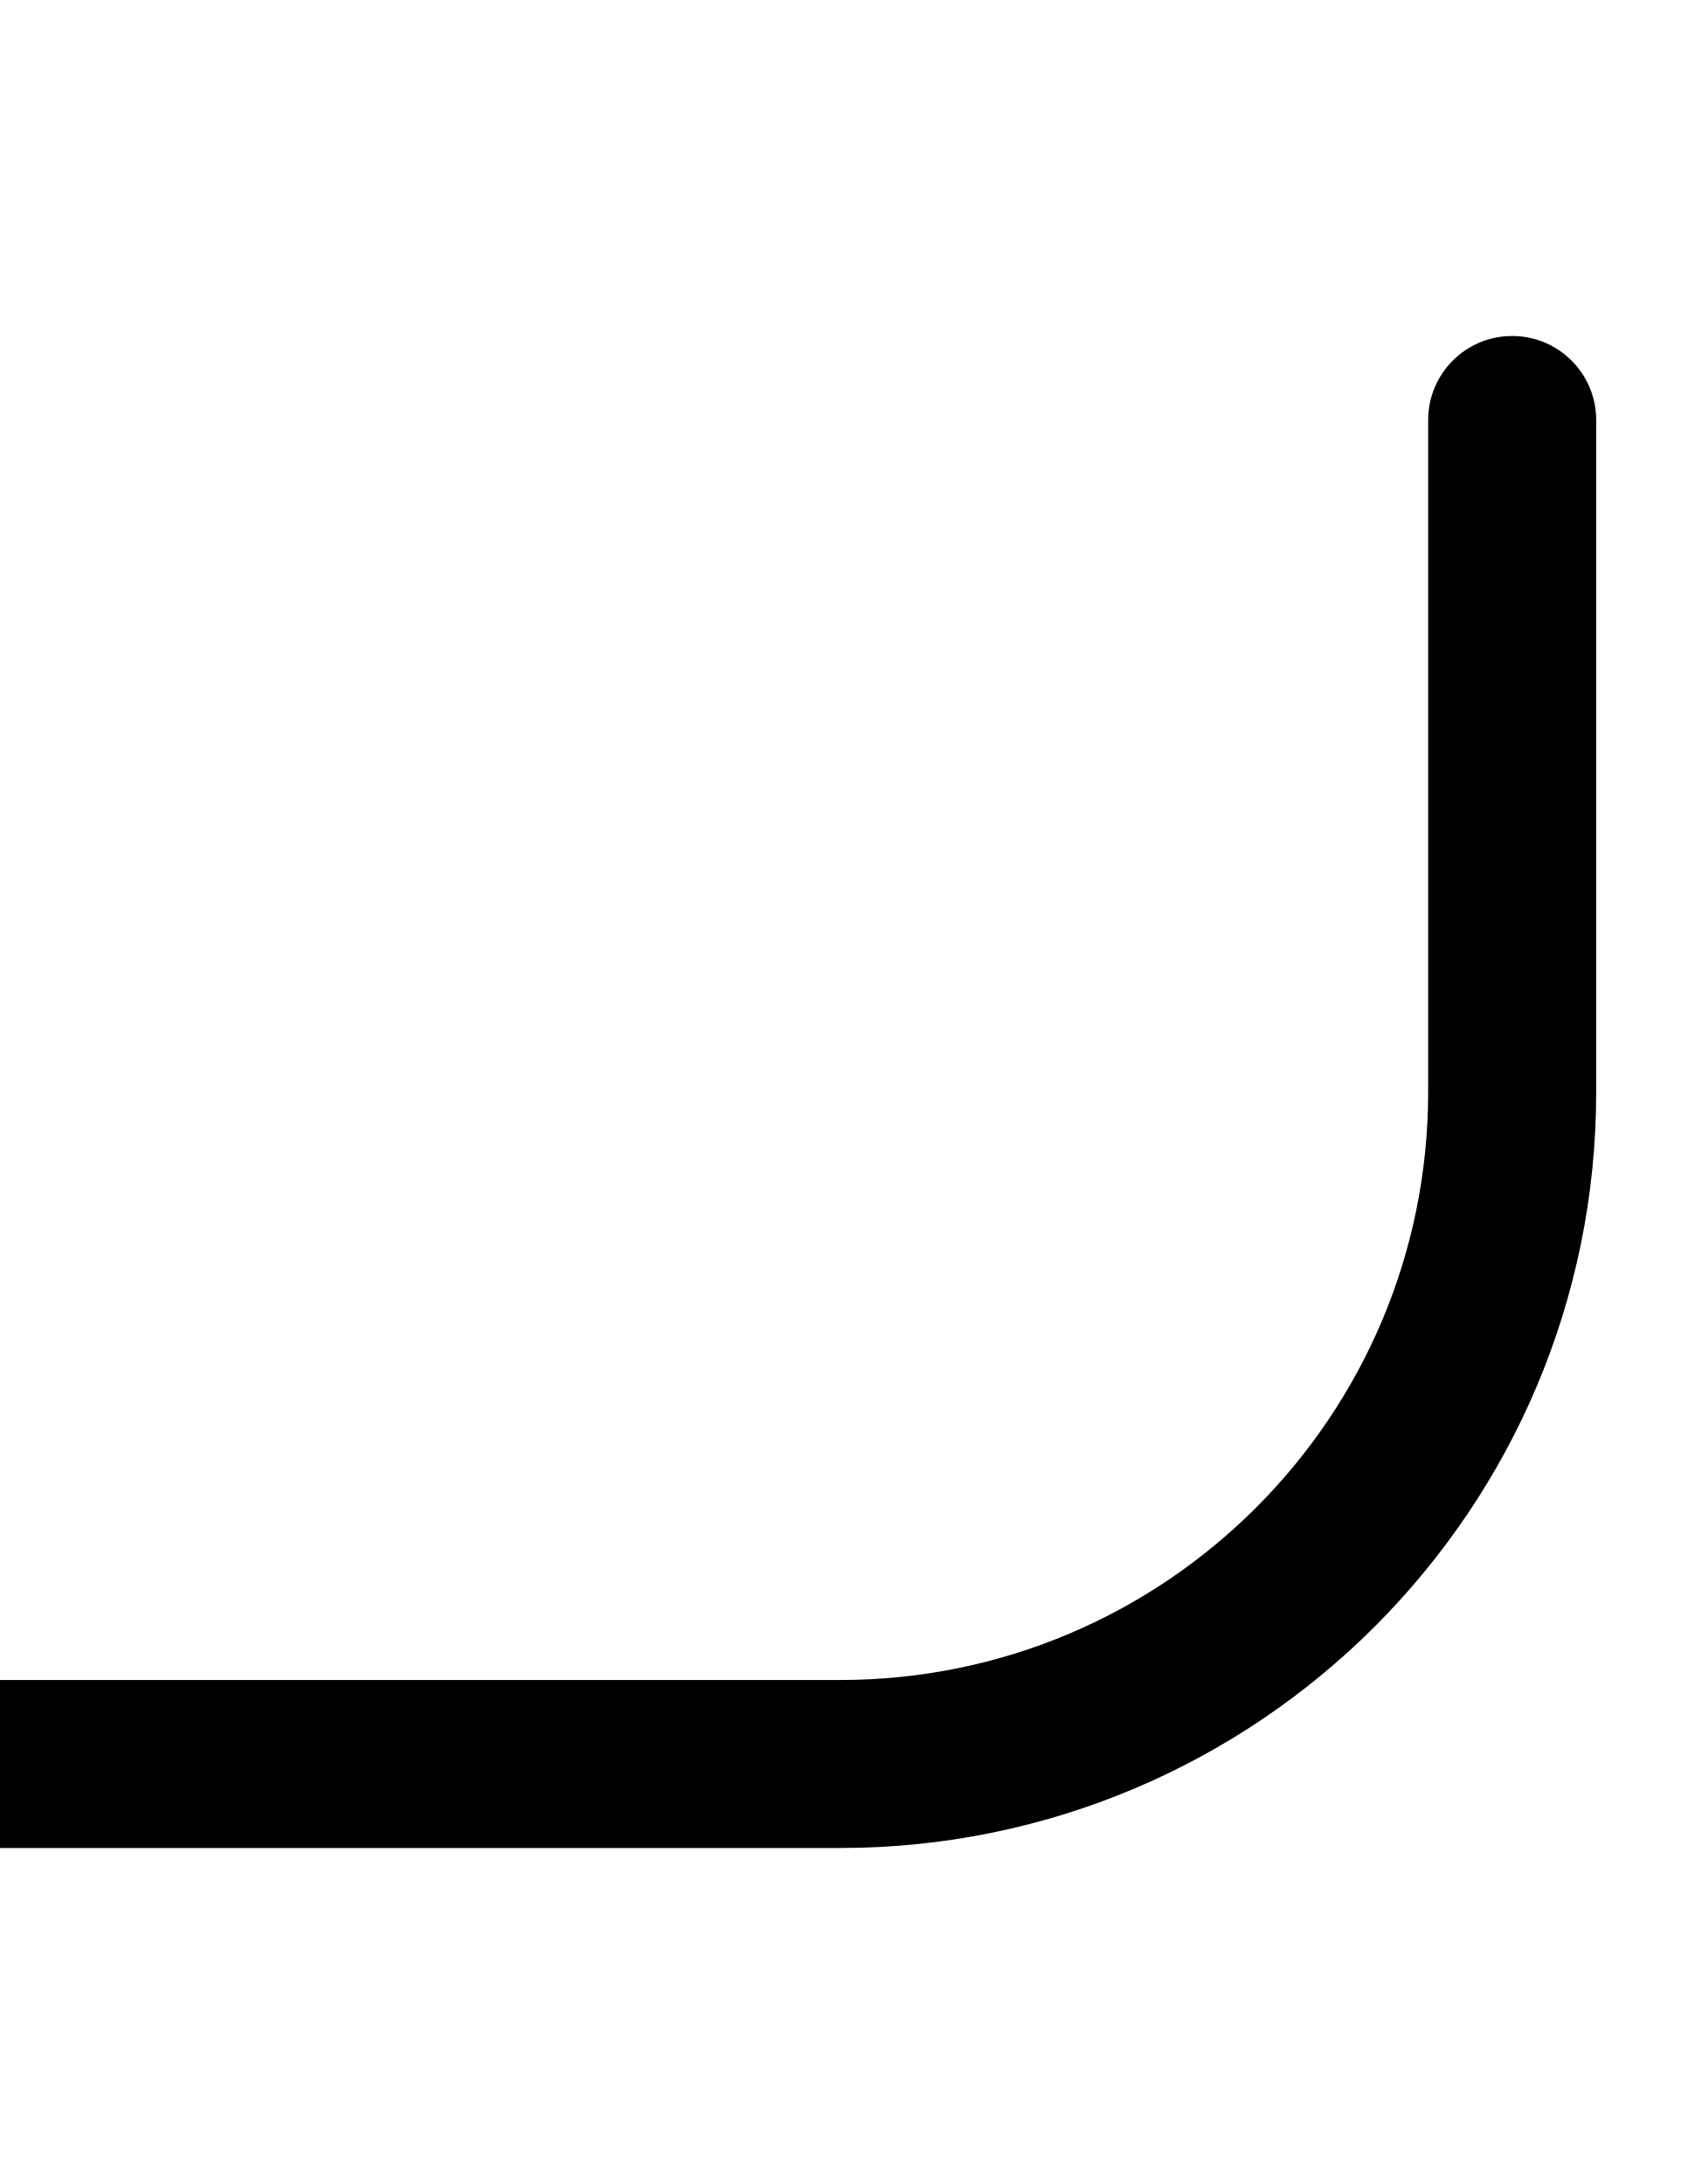
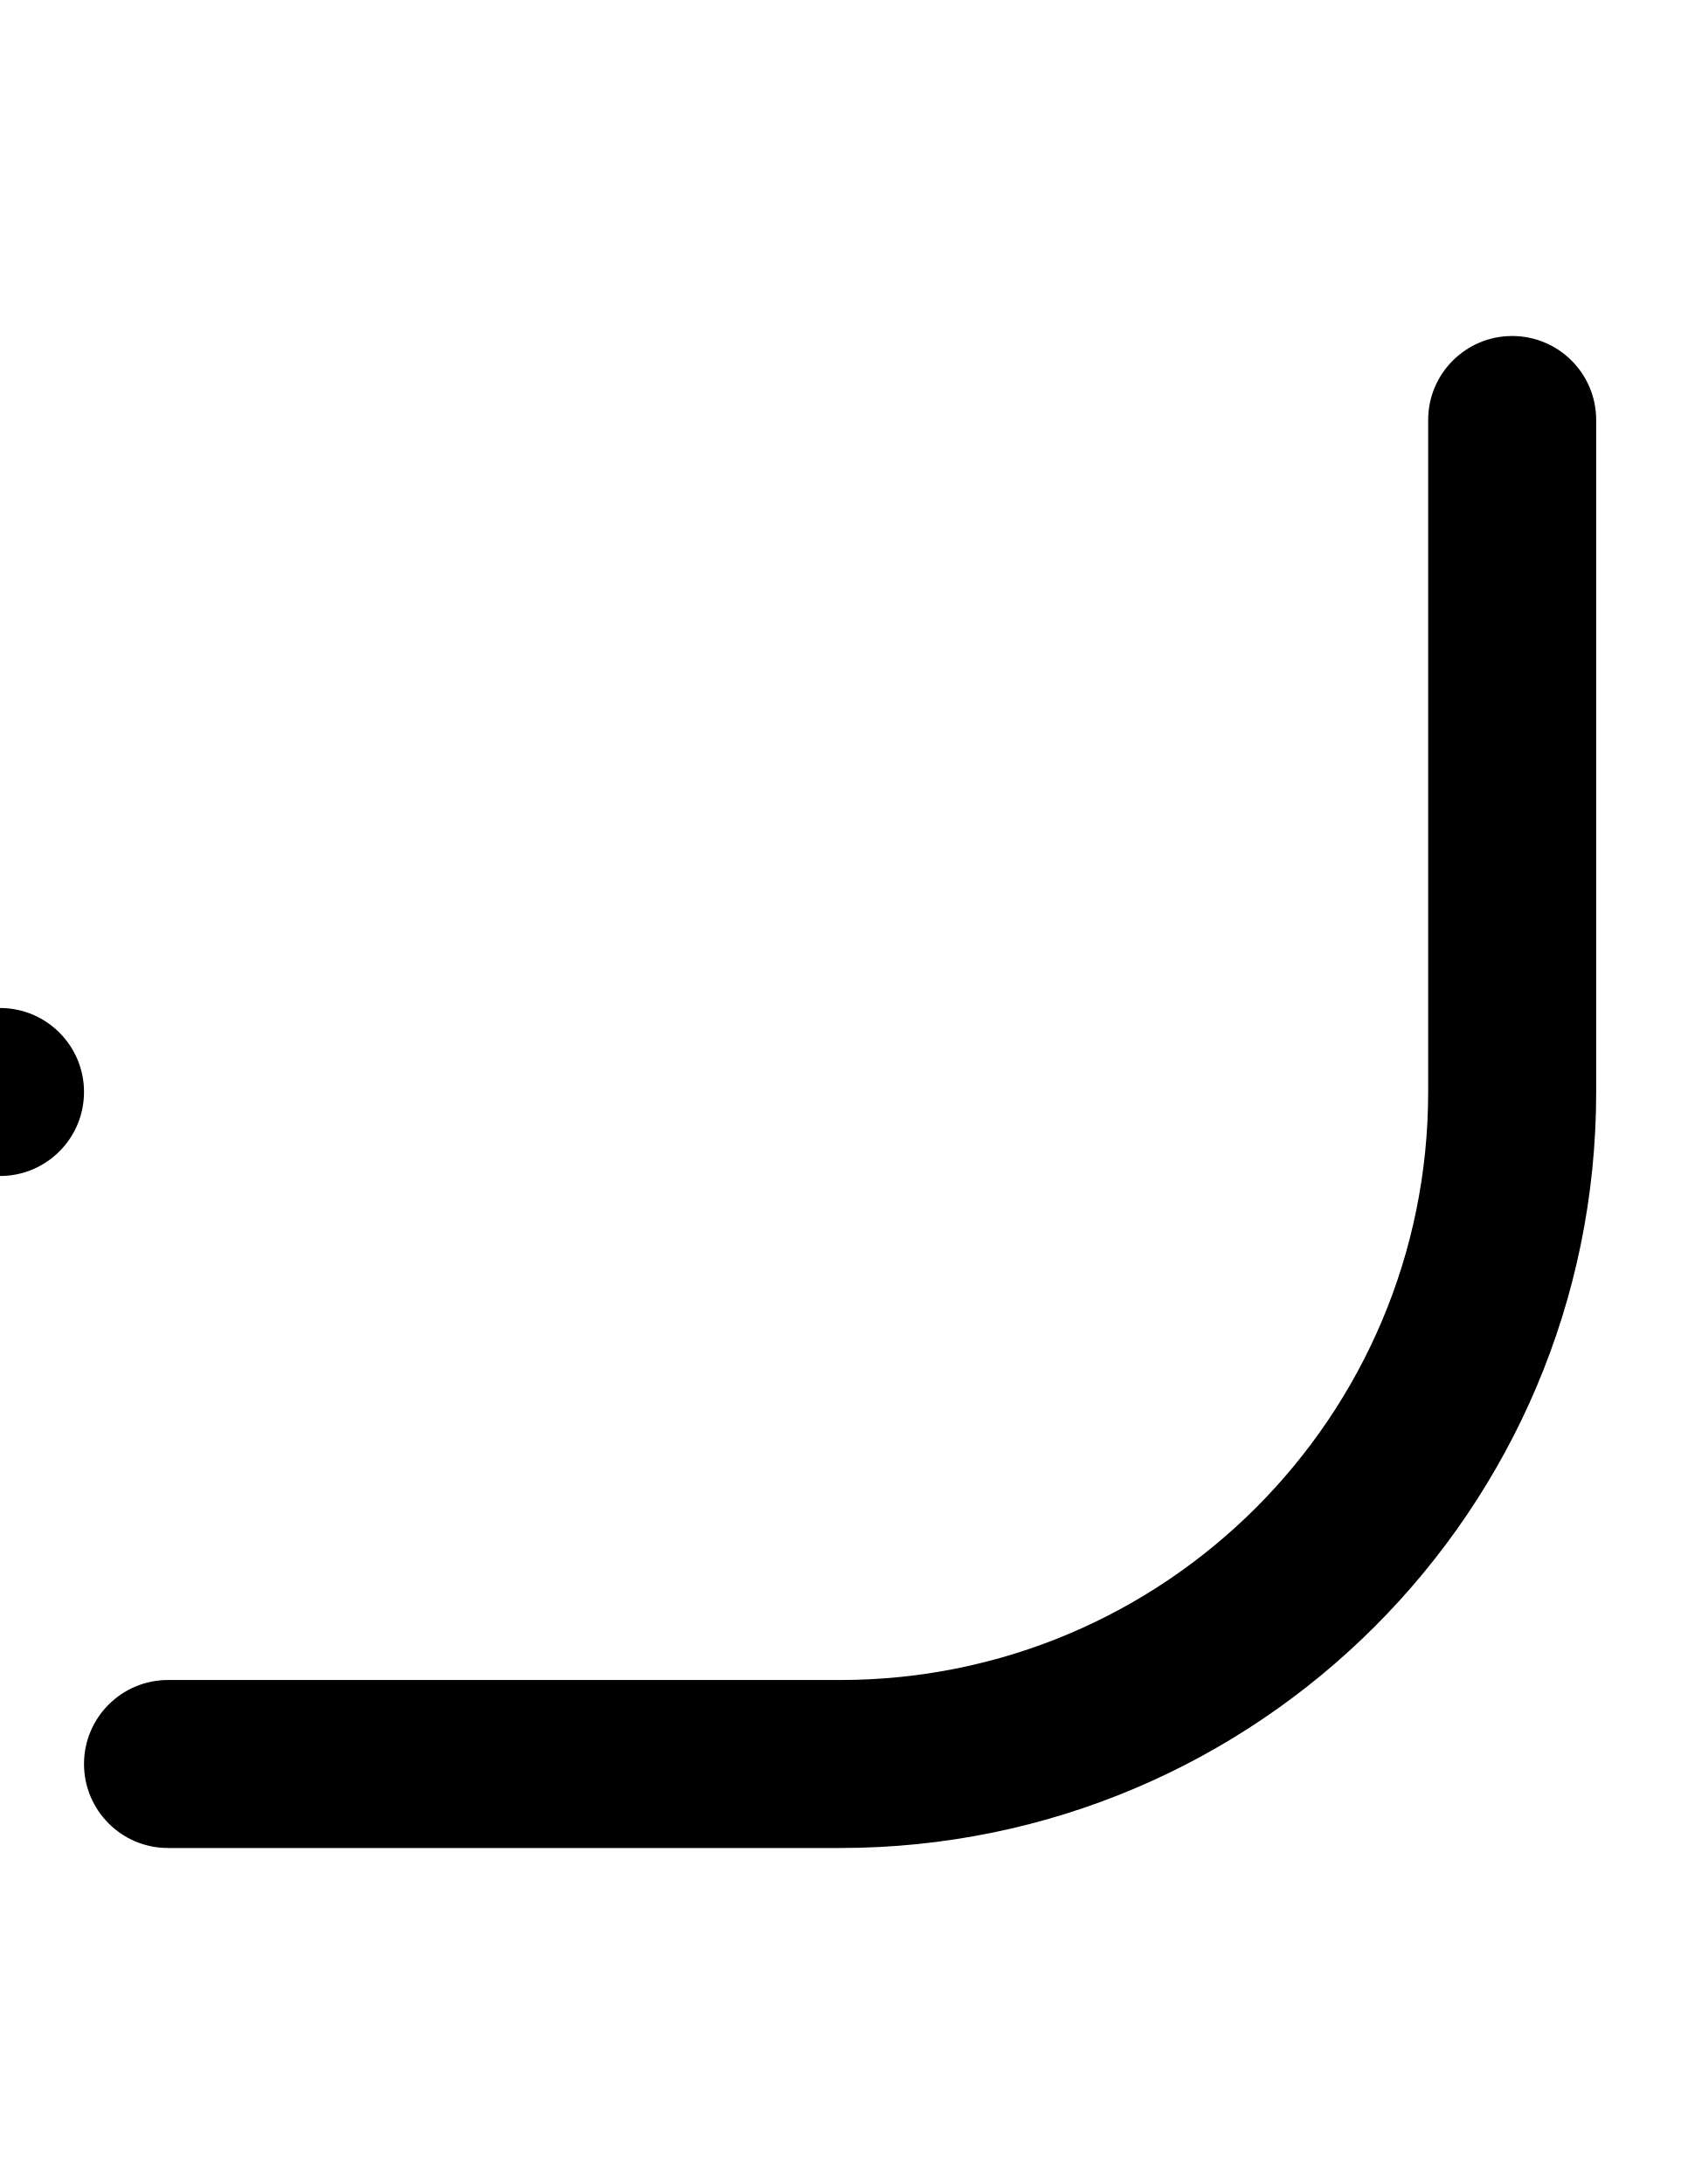
<svg xmlns="http://www.w3.org/2000/svg" width="500" height="650">
-   <path d="M 450 100 A 25 25 0 0 0 425 125 L 425 325 A 175 175 0 0 1 250 500 L 0 500 A 25 25 0 0 0 -25 525 A 25 25 0 0 0 0 550 L 250 550 A 225 225 0 0 0 475 325 L 475 125 A 25 25 0 0 0 450 100 z " />
+   <path d="M 450 100 A 25 25 0 0 0 425 125 L 425 325 A 175 175 0 0 1 250 500 L 50 500 A 25 25 0 0 0 25 525 A 25 25 0 0 0 50 550 L 250 550 A 225 225 0 0 0 475 325 L 475 125 A 25 25 0 0 0 450 100 z " />
+   <circle cx="000" cy="325" r="25" />
</svg>
